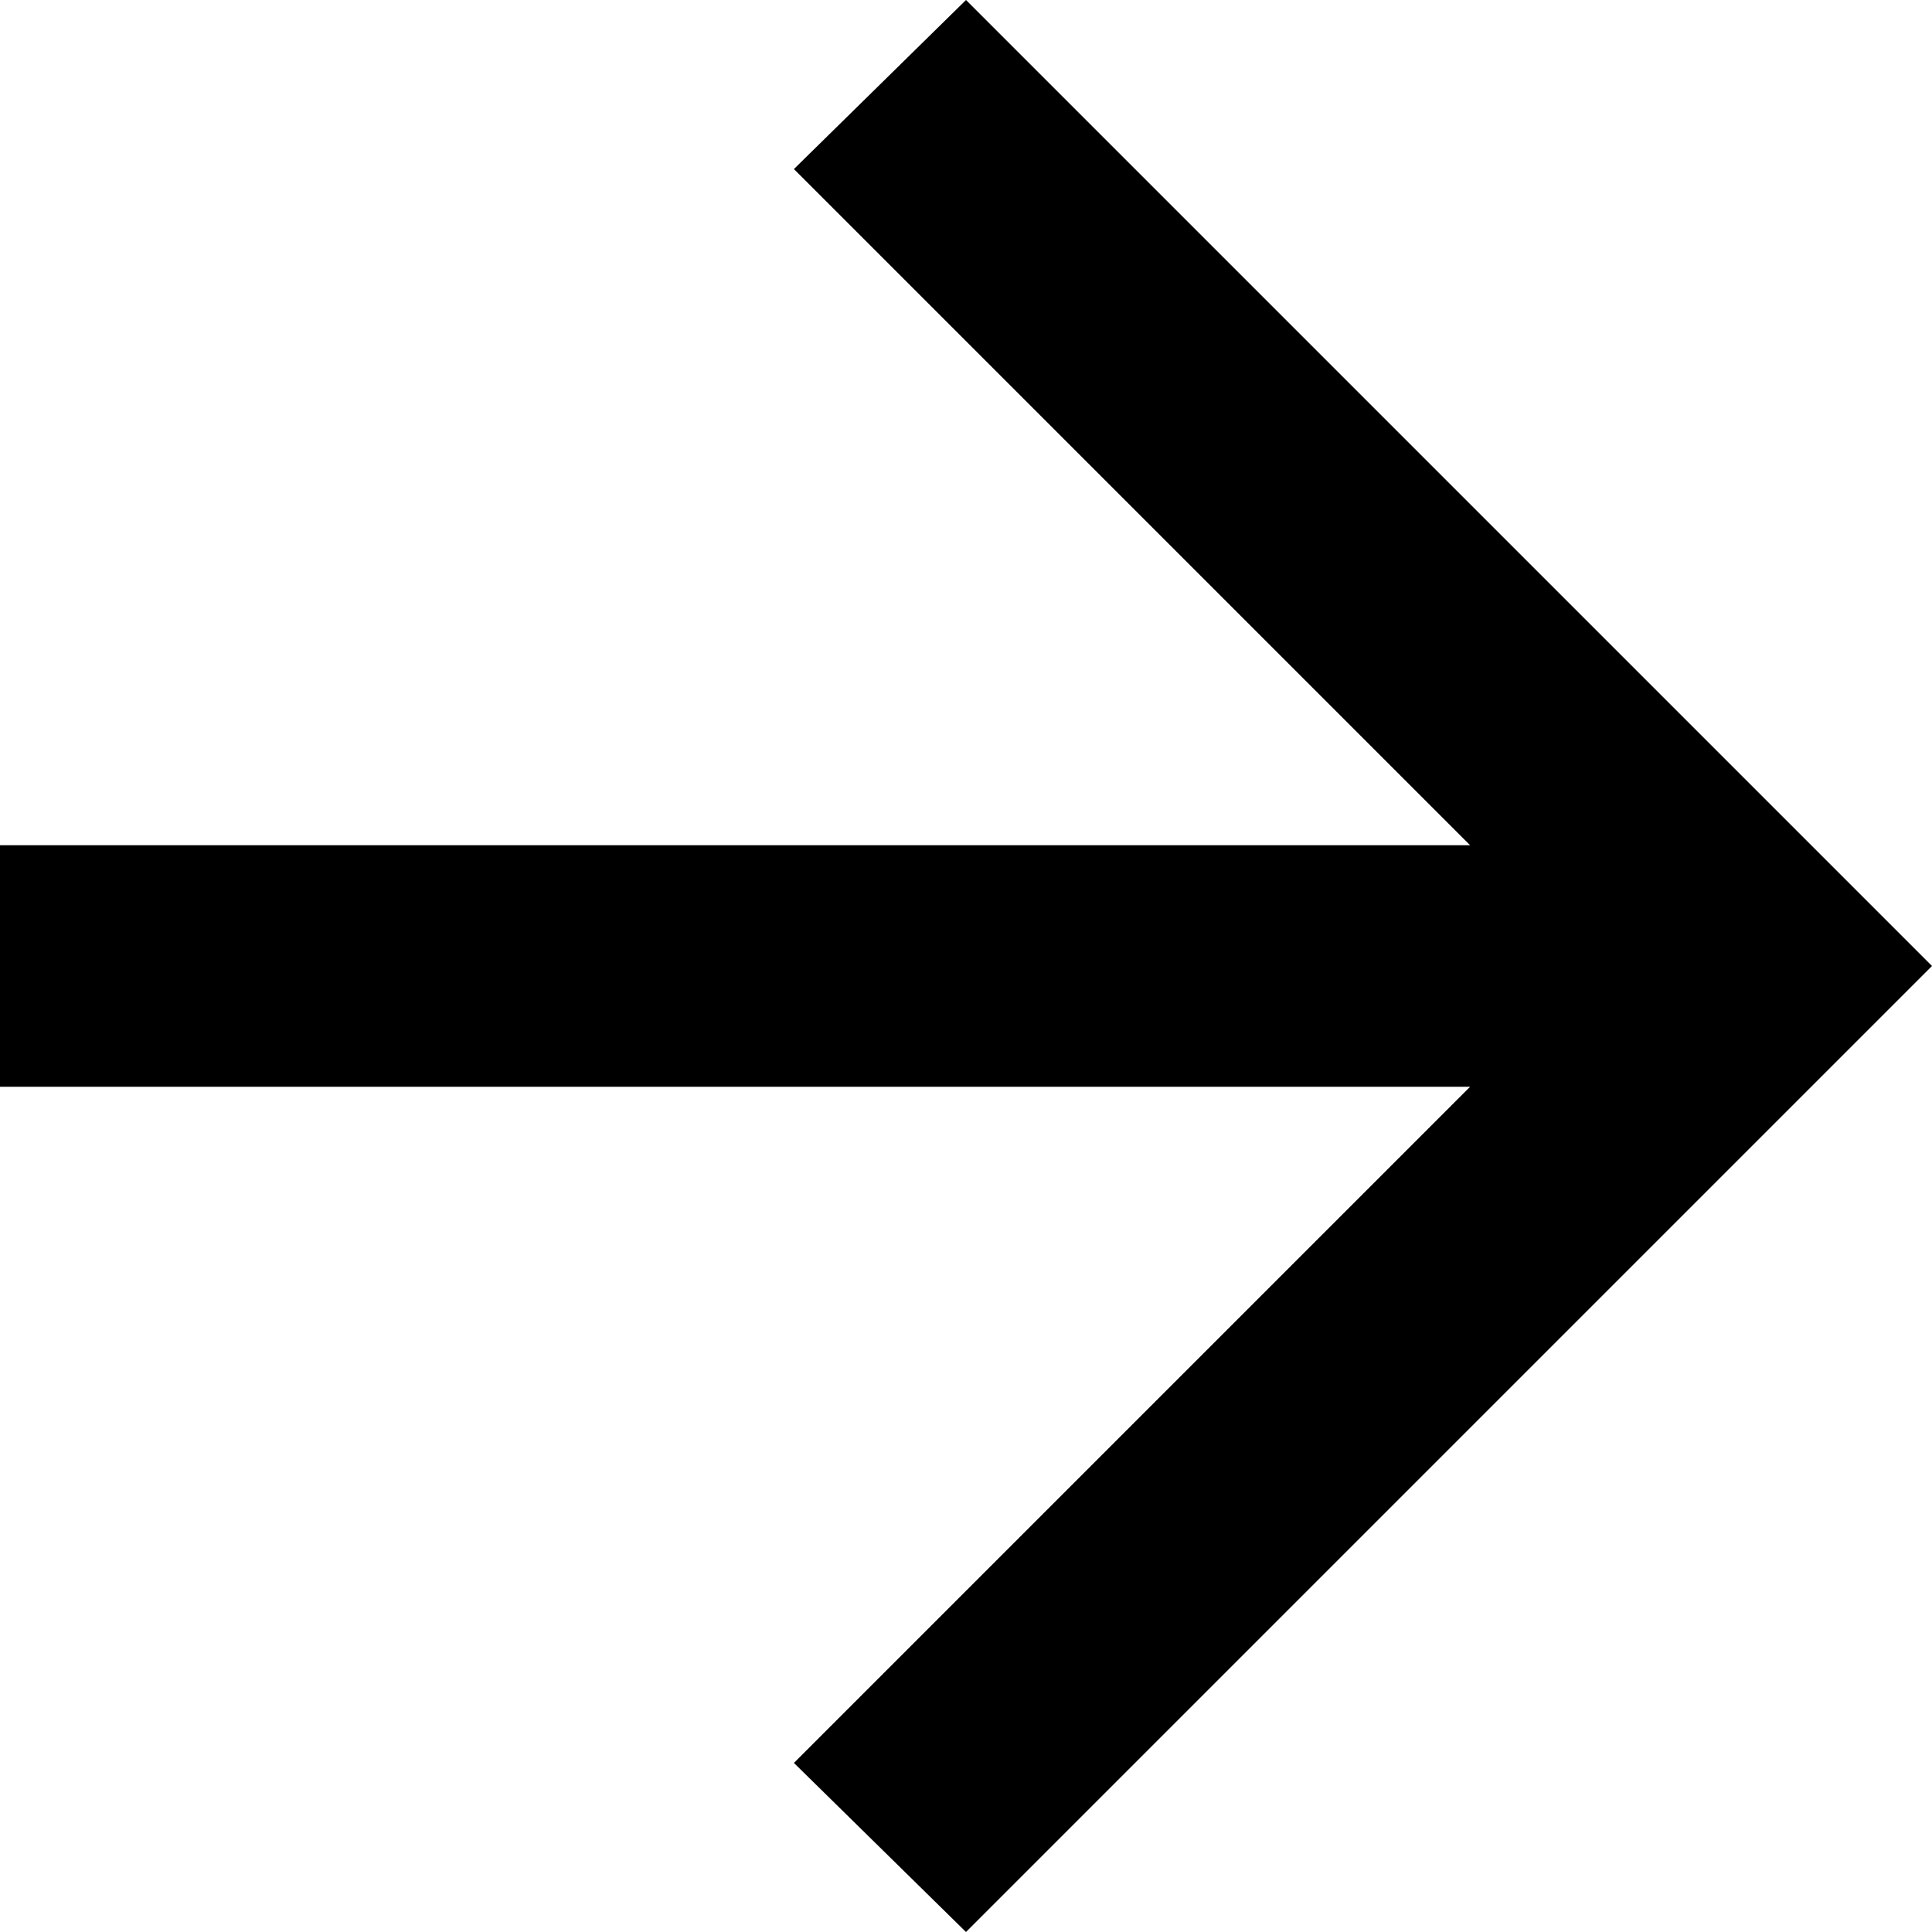
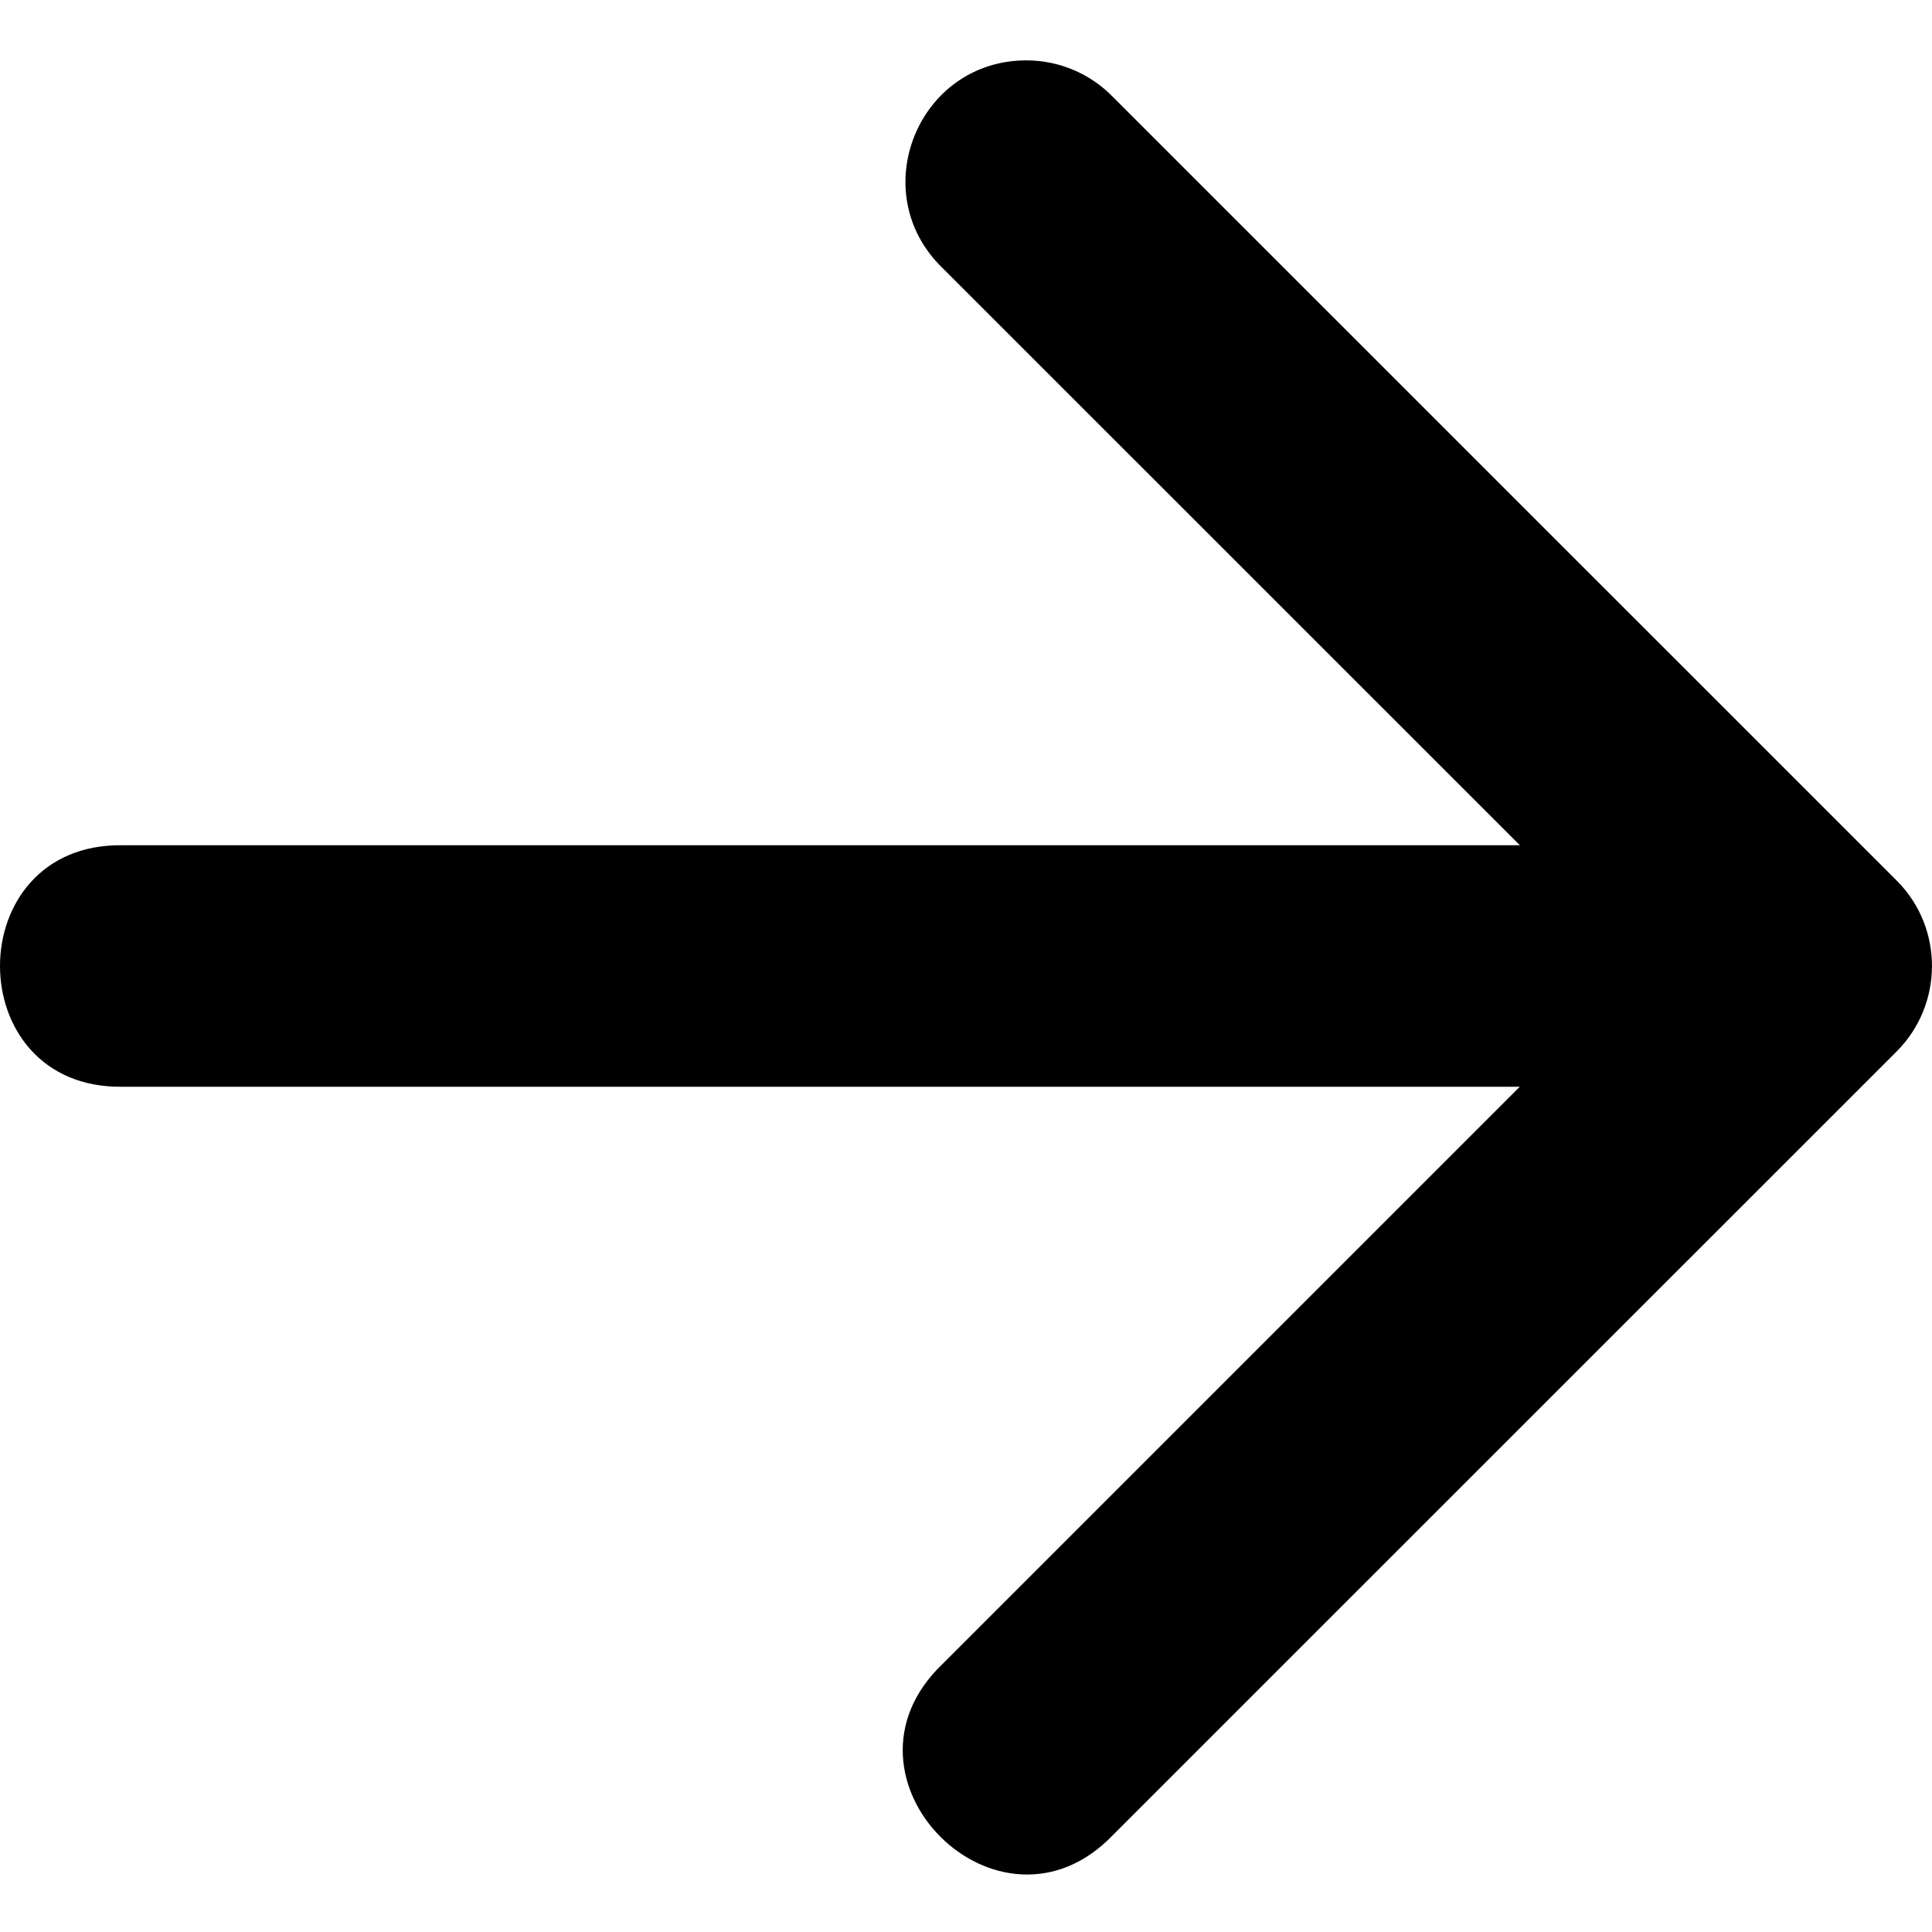
- <svg xmlns="http://www.w3.org/2000/svg" viewBox="0 0 16 16" height="16" width="16" xml:space="preserve" style="fill-rule:evenodd;clip-rule:evenodd;stroke-linejoin:round;stroke-miterlimit:2">
-   <path d="M16.175 13H4v-2h12.175l-5.6-5.6L12 4l8 8-8 8-1.425-1.4 5.6-5.6Z" style="fill-rule:nonzero" transform="translate(-4 -4)" />
+ <svg xmlns="http://www.w3.org/2000/svg" viewbox="0 0 16 16" width="16" version="1.1" height="16">
+   <path d="m8.5 0.5c-0.897 0-1.34 1.091-0.697 1.717l4.784 4.783h-11.573c-1.352-0.019-1.352 2.019 0 2h11.572l-4.783 4.783c-0.982 0.943 0.472 2.396 1.414 1.414l6.491-6.49c0.387-0.388 0.391-1.023 0-1.414l-6.491-6.49c-0.188-0.194-0.447-0.303-0.717-0.303z" />
</svg>
